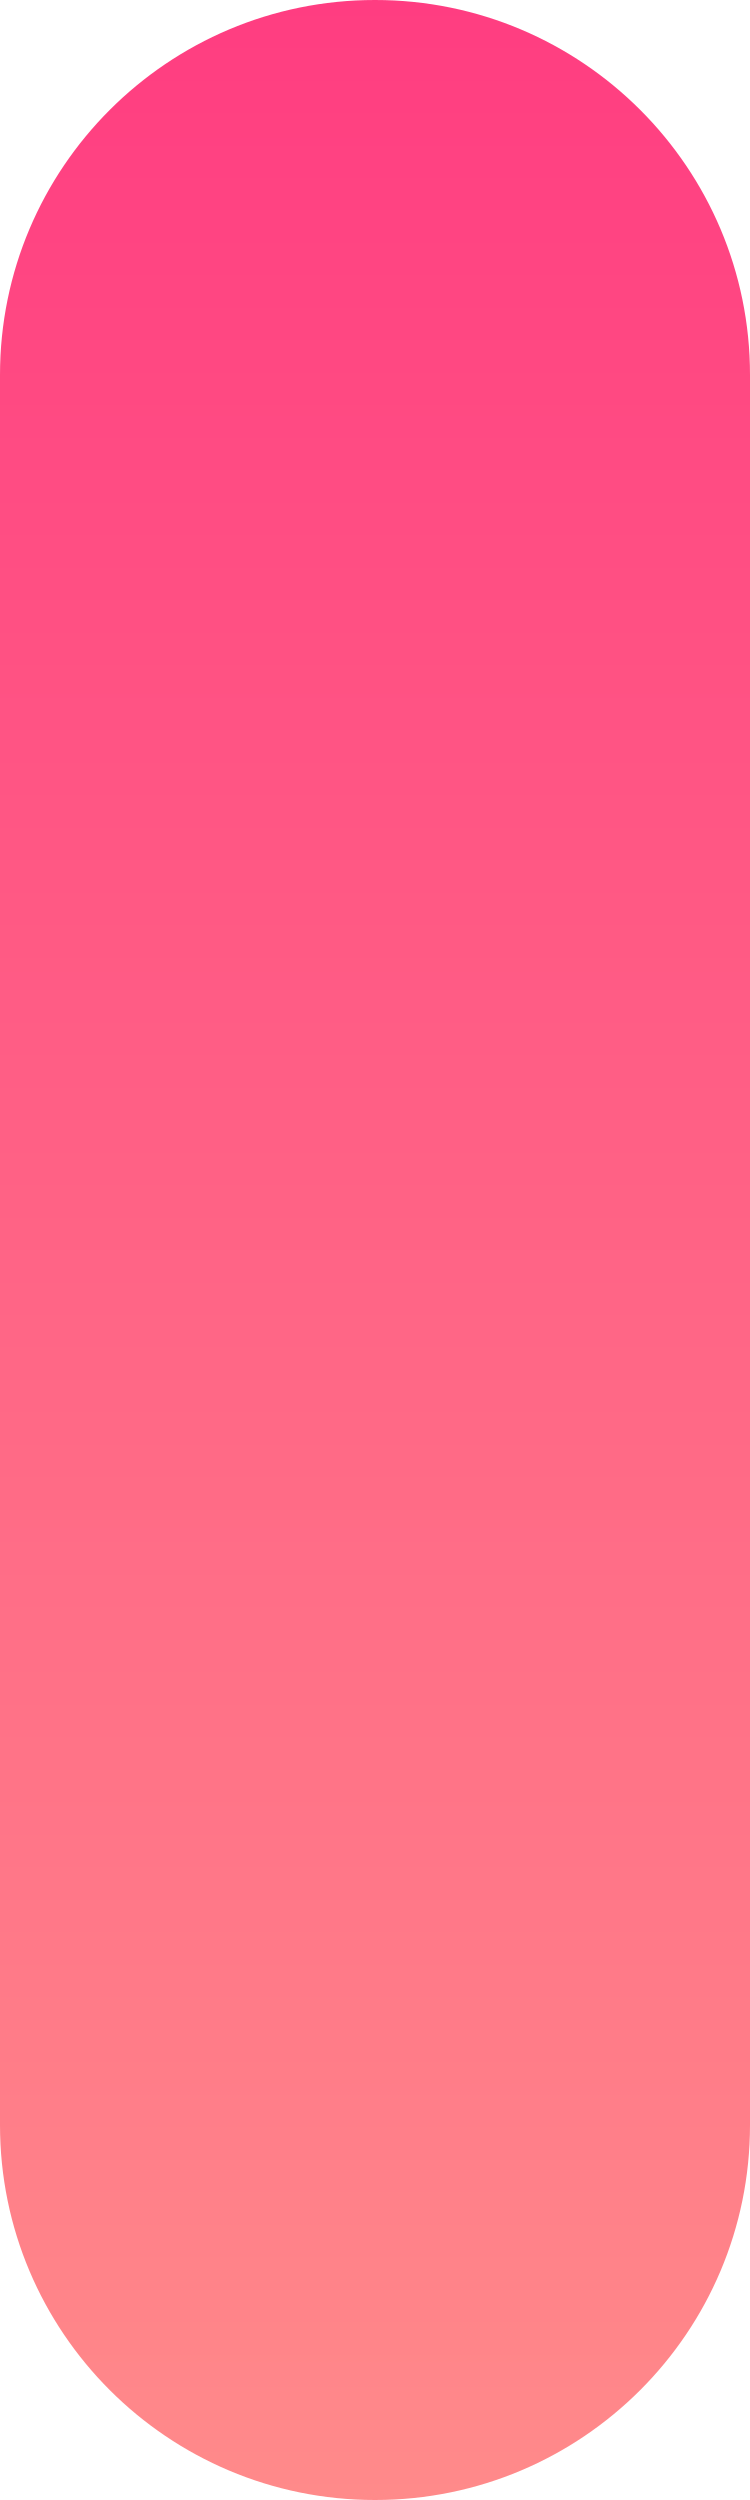
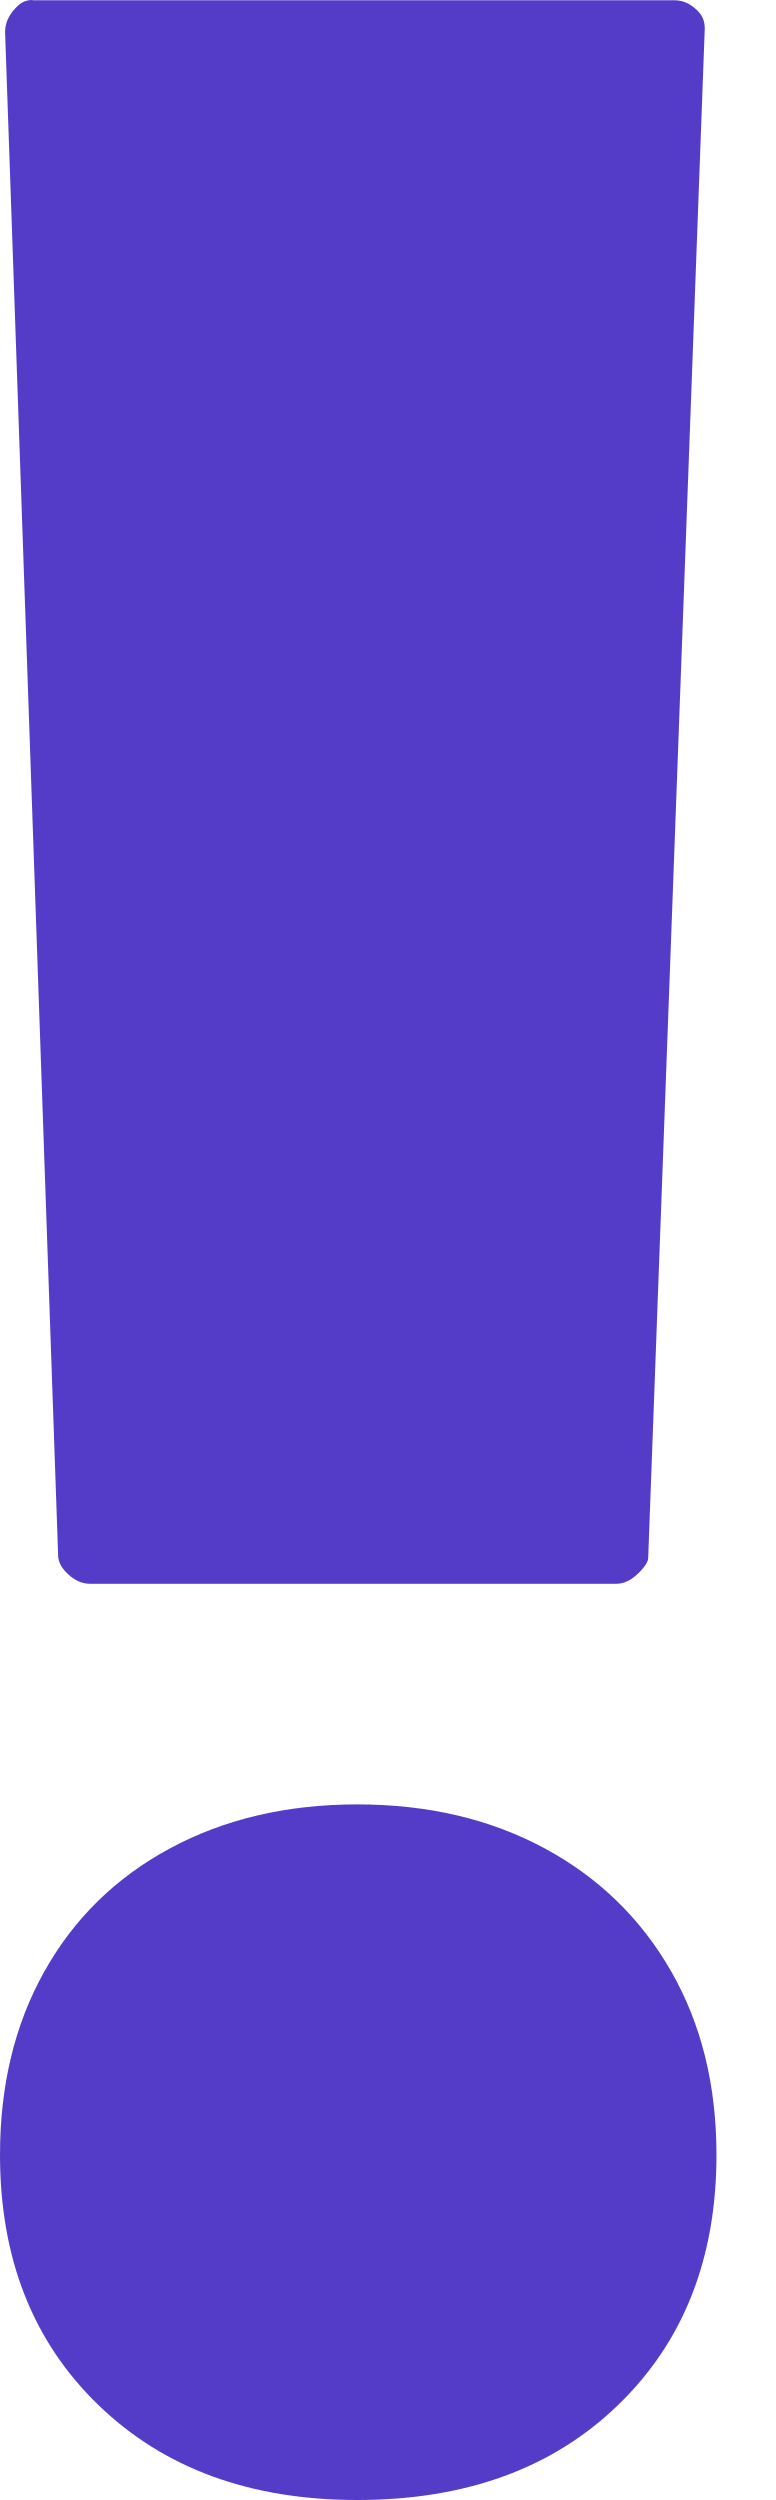
- <svg xmlns="http://www.w3.org/2000/svg" width="9" height="30" viewBox="0 0 9 30" fill="none">
-   <rect width="9" height="30" rx="4.5" fill="url(#grad)" />
-   <defs>
-     <linearGradient id="grad" x1="4.5" y1="0" x2="4.5" y2="30" gradientUnits="userSpaceOnUse">
-       <stop offset="0%" stop-color="#FF3D81" />
-       <stop offset="100%" stop-color="#FF8A8A" />
-     </linearGradient>
-   </defs>
+ <svg xmlns="http://www.w3.org/2000/svg" width="9" height="29" viewBox="0 0 9 29" fill="none">
+   <path d="M4.145 29C2.899 29 1.898 28.632 1.139 27.896C0.38 27.161 0 26.194 0 24.996C0 24.193 0.17 23.485 0.513 22.872C0.855 22.259 1.34 21.782 1.97 21.442C2.599 21.102 3.325 20.931 4.145 20.931C4.966 20.931 5.69 21.102 6.32 21.442C6.949 21.782 7.438 22.259 7.788 22.872C8.138 23.485 8.311 24.193 8.311 24.996C8.311 26.194 7.931 27.161 7.172 27.896C6.413 28.632 5.404 29 4.145 29Z" fill="#553CC8" />
+   <path d="M0.377 0C0.311 0 0.249 0.017 0.175 0.099C0.095 0.187 0.059 0.274 0.059 0.373L0.674 18.032C0.674 18.09 0.687 18.165 0.788 18.259C0.87 18.336 0.952 18.372 1.049 18.372H7.144C7.202 18.372 7.295 18.36 7.41 18.245C7.495 18.161 7.522 18.098 7.519 18.07L8.174 0.364C8.182 0.256 8.154 0.182 8.081 0.114C8.001 0.038 7.918 0.003 7.821 0.003H0.413C0.402 0.003 0.391 0.003 0.378 0.003L0.377 0Z" fill="#553CC8" />
</svg>
